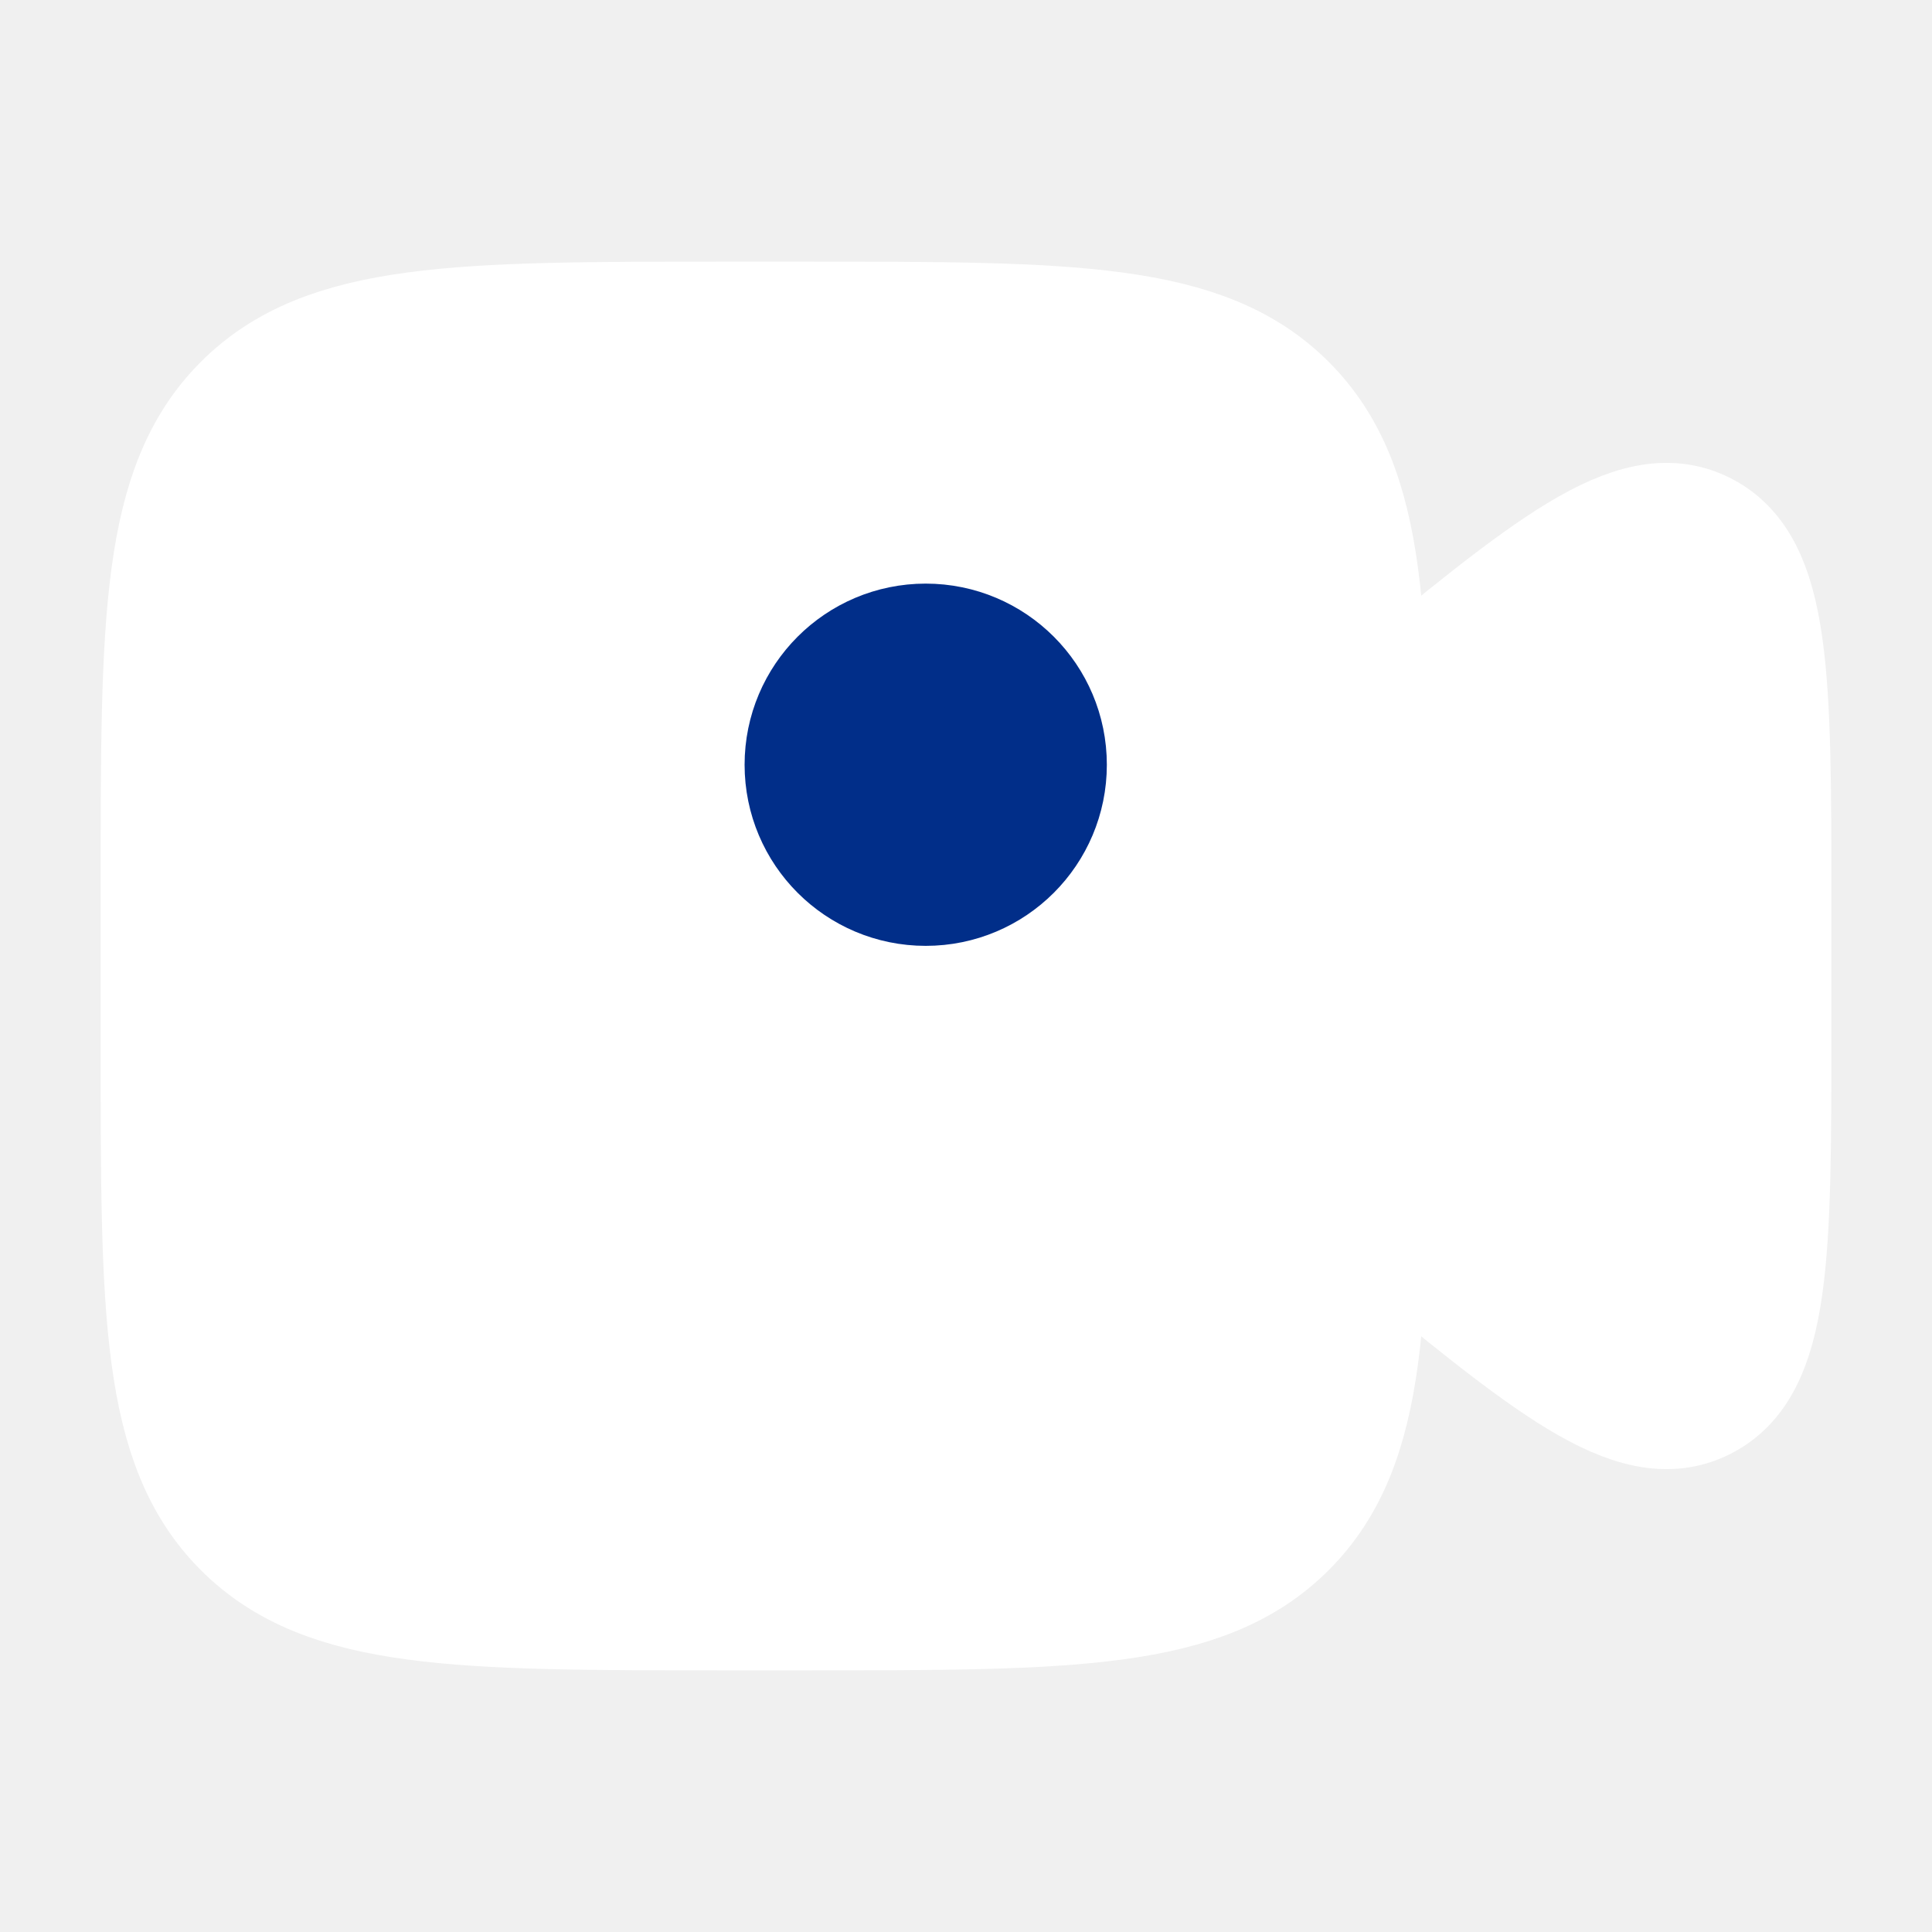
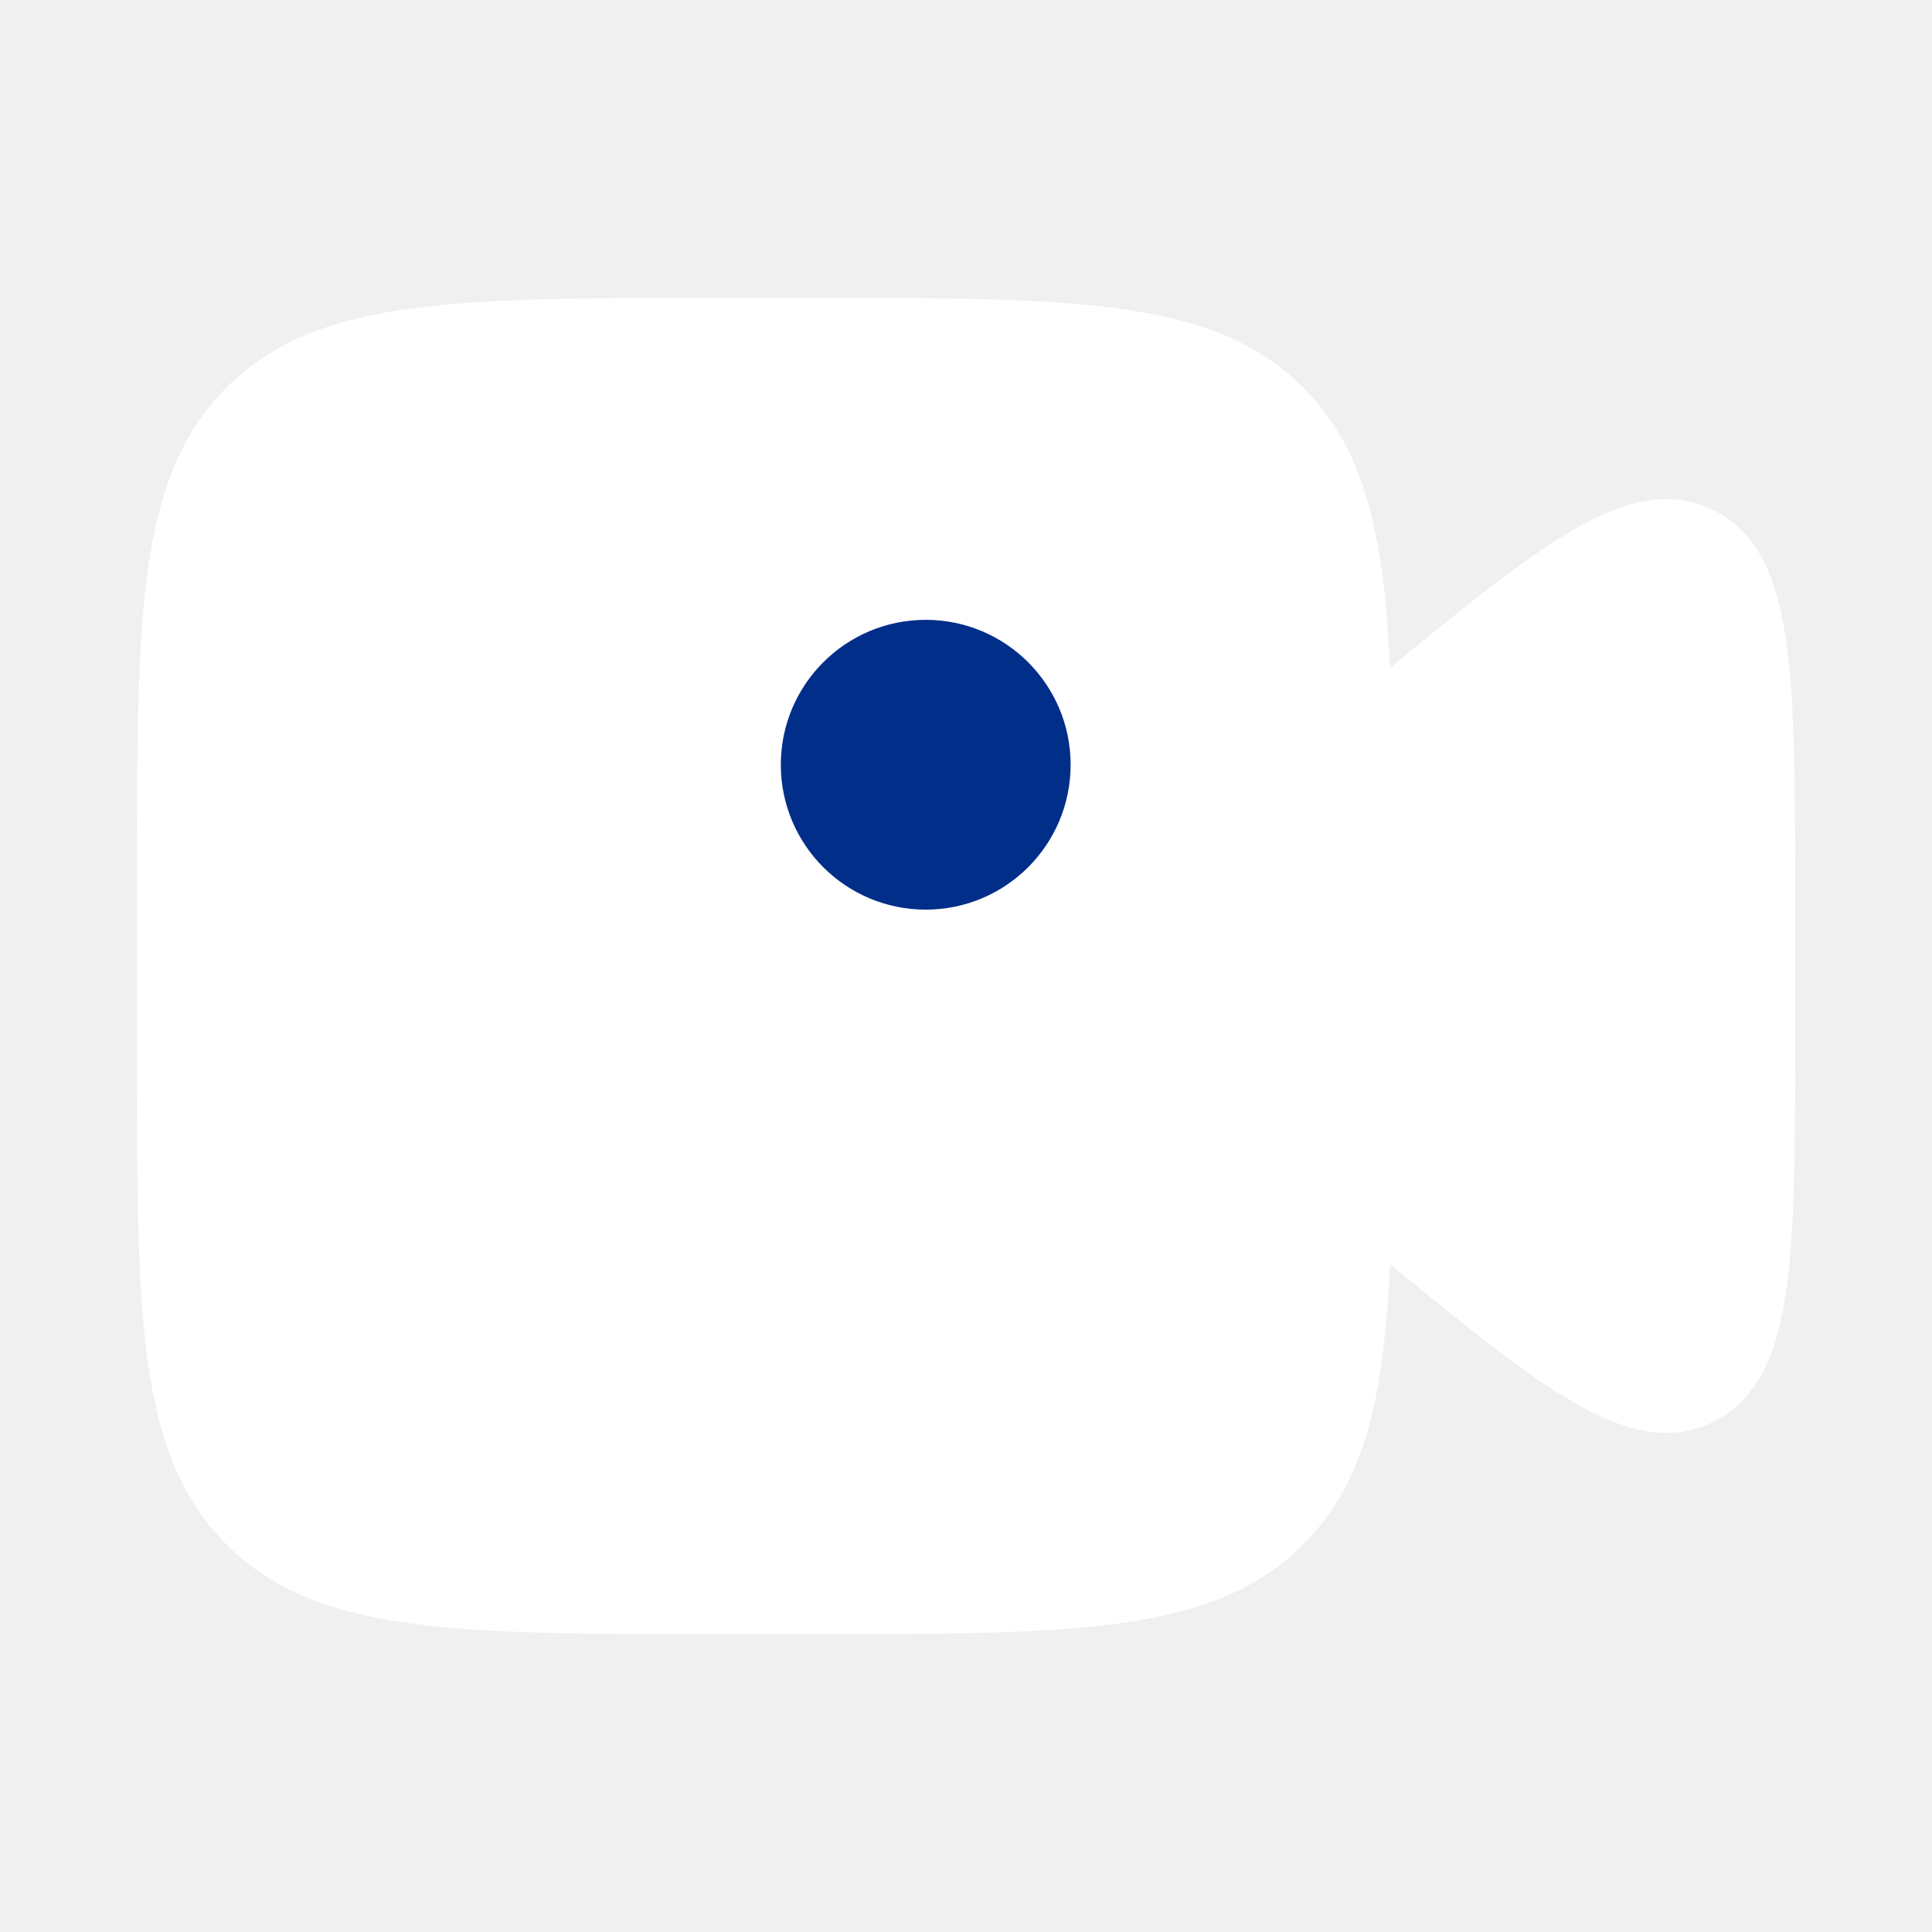
<svg xmlns="http://www.w3.org/2000/svg" width="40" height="40" viewBox="0 0 40 40" fill="none">
-   <path d="M3.334 18.333C3.334 12.834 3.334 10.084 5.043 8.375C6.751 6.667 9.501 6.667 15.001 6.667H16.667C22.167 6.667 24.917 6.667 26.625 8.375C28.334 10.084 28.334 12.834 28.334 18.333V21.667C28.334 27.166 28.334 29.916 26.625 31.625C24.917 33.333 22.167 33.333 16.667 33.333H15.001C9.501 33.333 6.751 33.333 5.043 31.625C3.334 29.916 3.334 27.166 3.334 21.667V18.333Z" fill="white" stroke="white" stroke-width="2.5" />
+   <path d="M3.334 18.333C3.334 12.834 3.334 10.084 5.043 8.375C6.751 6.667 9.501 6.667 15.001 6.667H16.667C22.167 6.667 24.917 6.667 26.625 8.375C28.334 10.084 28.334 12.834 28.334 18.333V21.667C28.334 27.166 28.334 29.916 26.625 31.625C24.917 33.333 22.167 33.333 16.667 33.333H15.001C9.501 33.333 6.751 33.333 5.043 31.625C3.334 29.916 3.334 27.166 3.334 21.667V18.333Z" fill="white" stroke="white" strokeWidth="2.5" />
  <path d="M28.334 14.843L28.544 14.67C32.07 11.76 33.833 10.306 35.25 11.008C36.667 11.71 36.667 14.039 36.667 18.697V21.303C36.667 25.961 36.667 28.289 35.25 28.992C33.833 29.694 32.07 28.24 28.544 25.33L28.334 25.157" fill="white" />
-   <path d="M28.334 14.843L28.544 14.67C32.07 11.76 33.833 10.306 35.25 11.008C36.667 11.71 36.667 14.039 36.667 18.697V21.303C36.667 25.961 36.667 28.289 35.25 28.992C33.833 29.694 32.07 28.24 28.544 25.33L28.334 25.157" stroke="white" stroke-width="2.5" stroke-linecap="round" />
-   <path d="M19.166 18.333C20.547 18.333 21.666 17.214 21.666 15.833C21.666 14.453 20.547 13.333 19.166 13.333C17.785 13.333 16.666 14.453 16.666 15.833C16.666 17.214 17.785 18.333 19.166 18.333Z" fill="#012E89" stroke="#012E89" stroke-width="2.5" />
+   <path d="M28.334 14.843L28.544 14.67C32.07 11.76 33.833 10.306 35.25 11.008C36.667 11.71 36.667 14.039 36.667 18.697V21.303C36.667 25.961 36.667 28.289 35.25 28.992C33.833 29.694 32.07 28.24 28.544 25.33L28.334 25.157" stroke="white" strokeWidth="2.5" strokeLinecap="round" />
+   <path d="M19.166 18.333C20.547 18.333 21.666 17.214 21.666 15.833C21.666 14.453 20.547 13.333 19.166 13.333C17.785 13.333 16.666 14.453 16.666 15.833C16.666 17.214 17.785 18.333 19.166 18.333Z" fill="#012E89" stroke="#012E89" strokeWidth="2.5" />
</svg>
